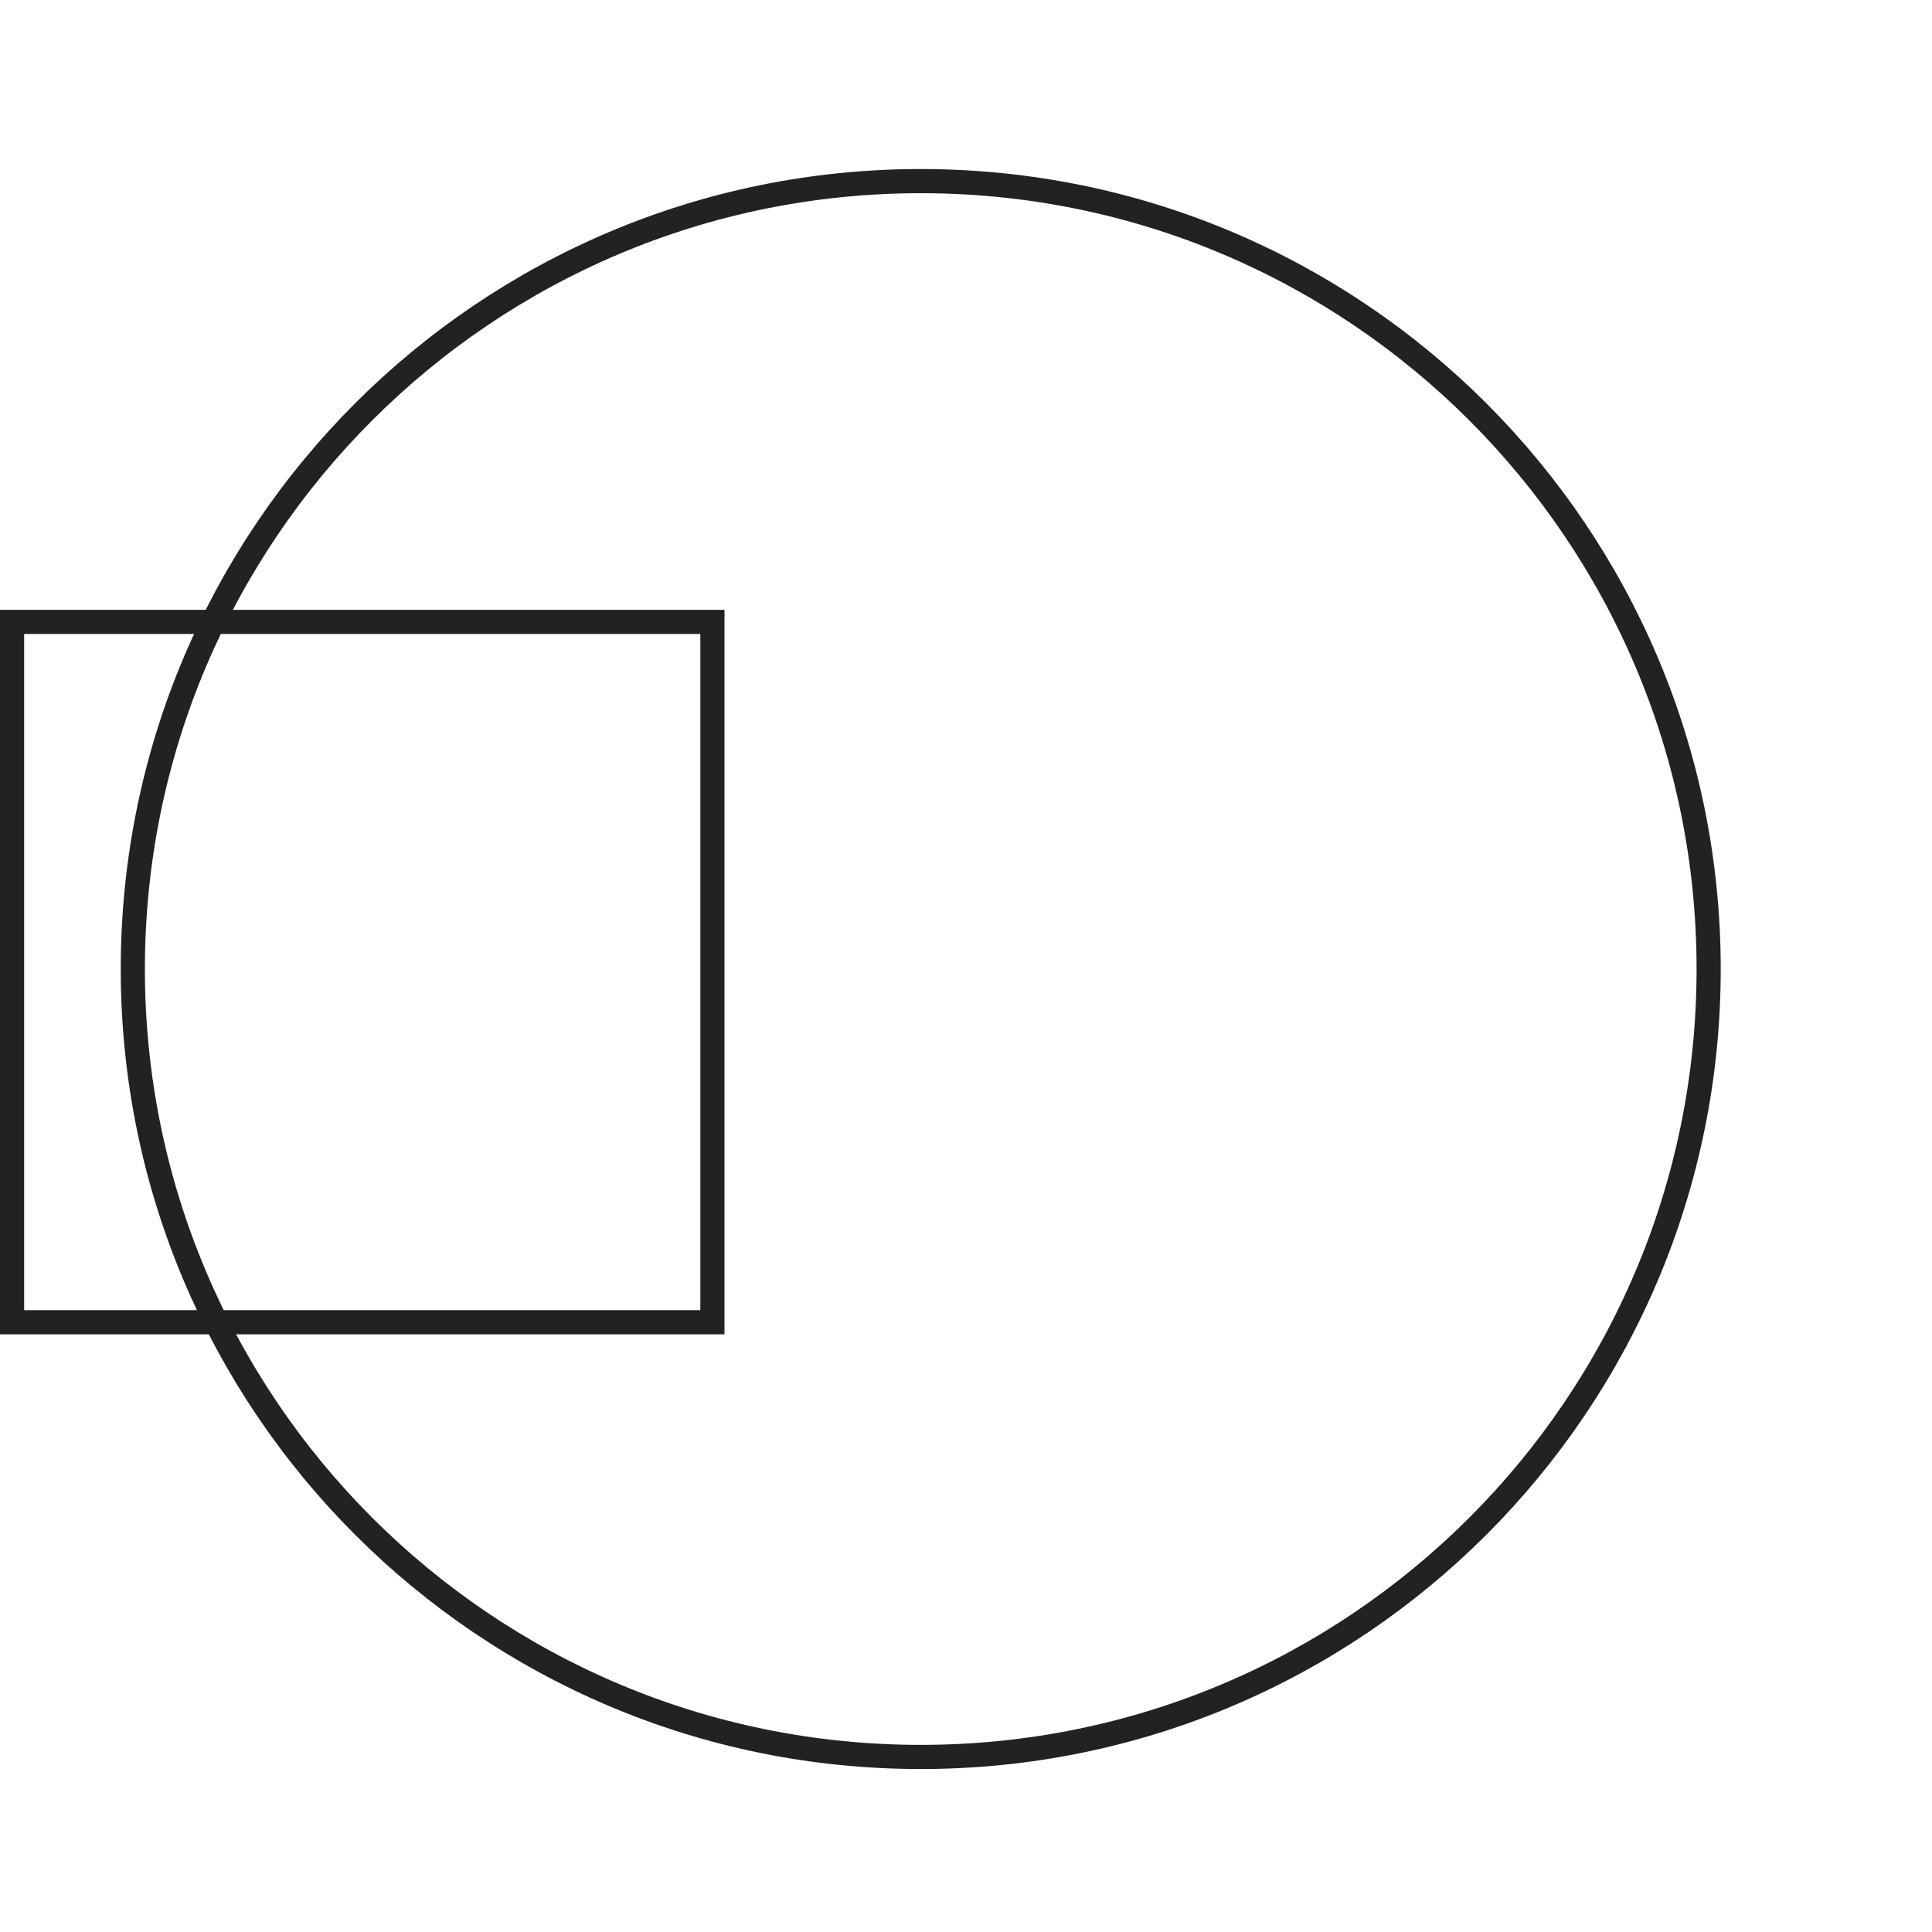
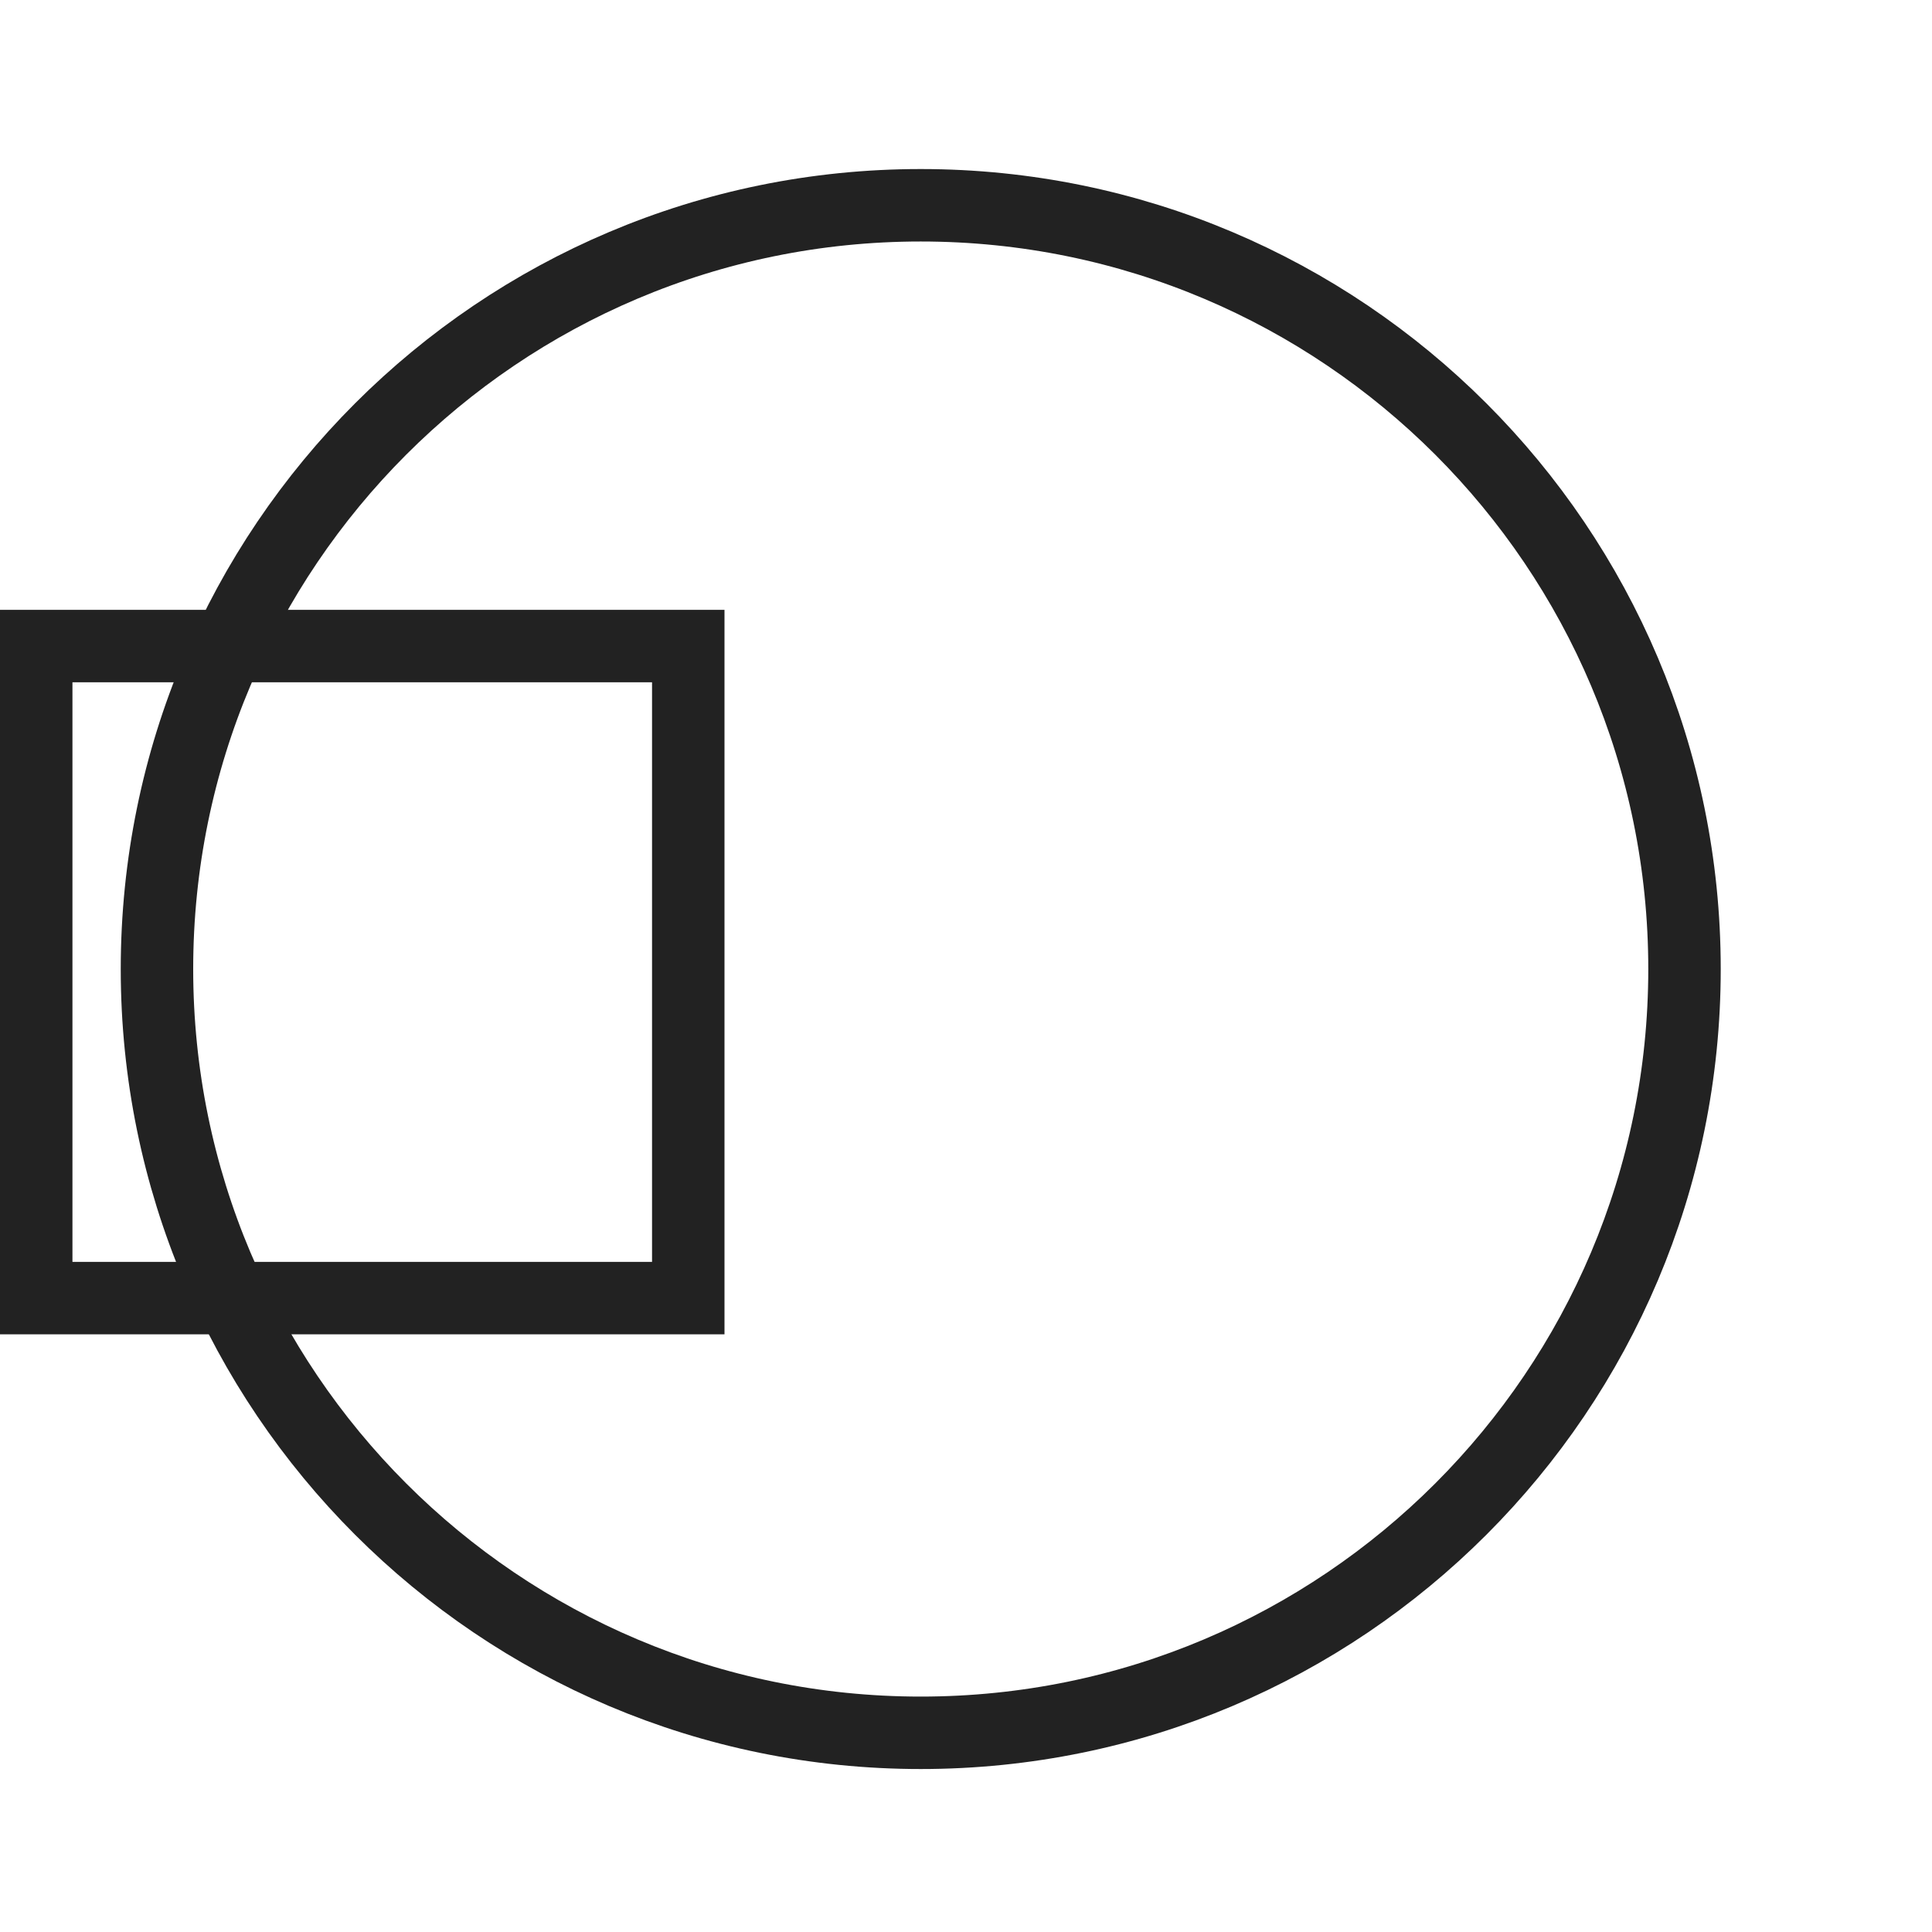
<svg xmlns="http://www.w3.org/2000/svg" width="80" height="80" viewBox="0 0 80 80" fill="none">
-   <circle r="32.626" transform="matrix(1.39071e-07 -1 -1 -1.39071e-07 38.1257 40.1257)" stroke="#222222" />
-   <rect x="0.5" y="54.751" width="29" height="29" transform="rotate(-90 0.500004 54.7513)" stroke="#222222" />
+   <circle r="31.626" transform="matrix(1.39071e-07 -1 -1 -1.39071e-07 38.1257 40.1257)" stroke="#222222" stroke-width="3" />
+   <rect x="1.5" y="53.751" width="27" height="27" transform="rotate(-90 1.5 53.7513)" stroke="#222222" stroke-width="3" />
</svg>
